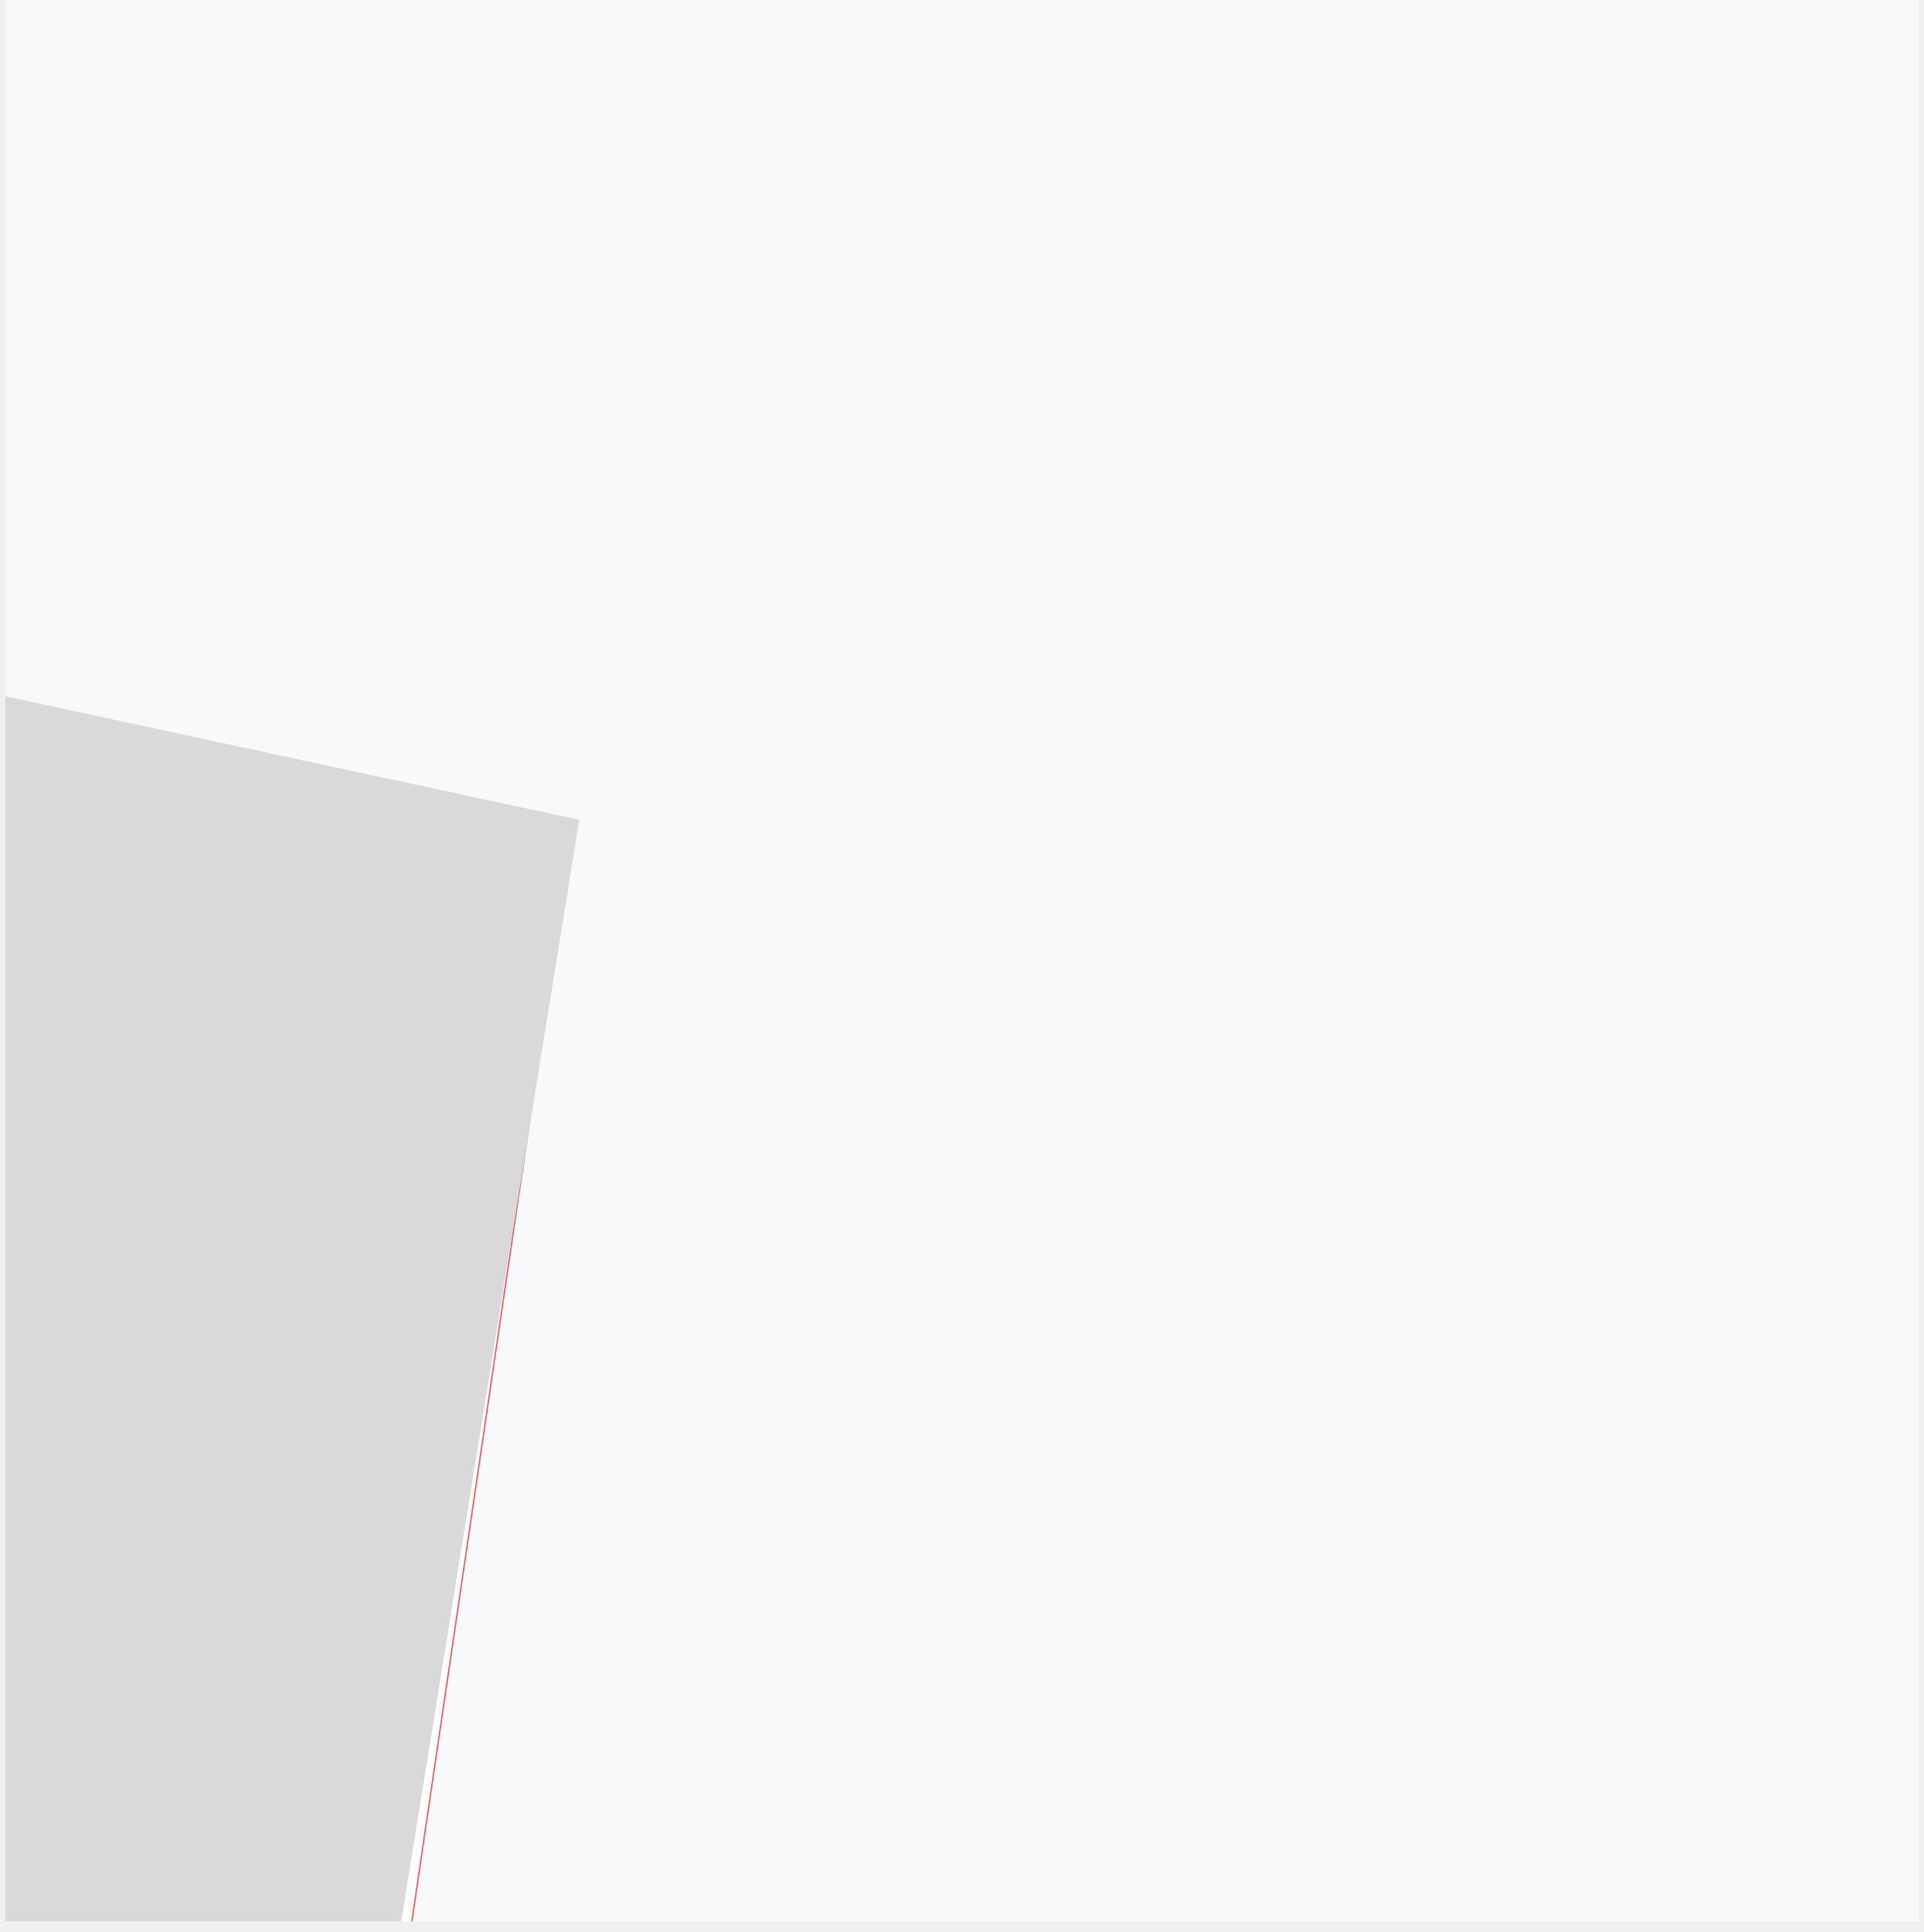
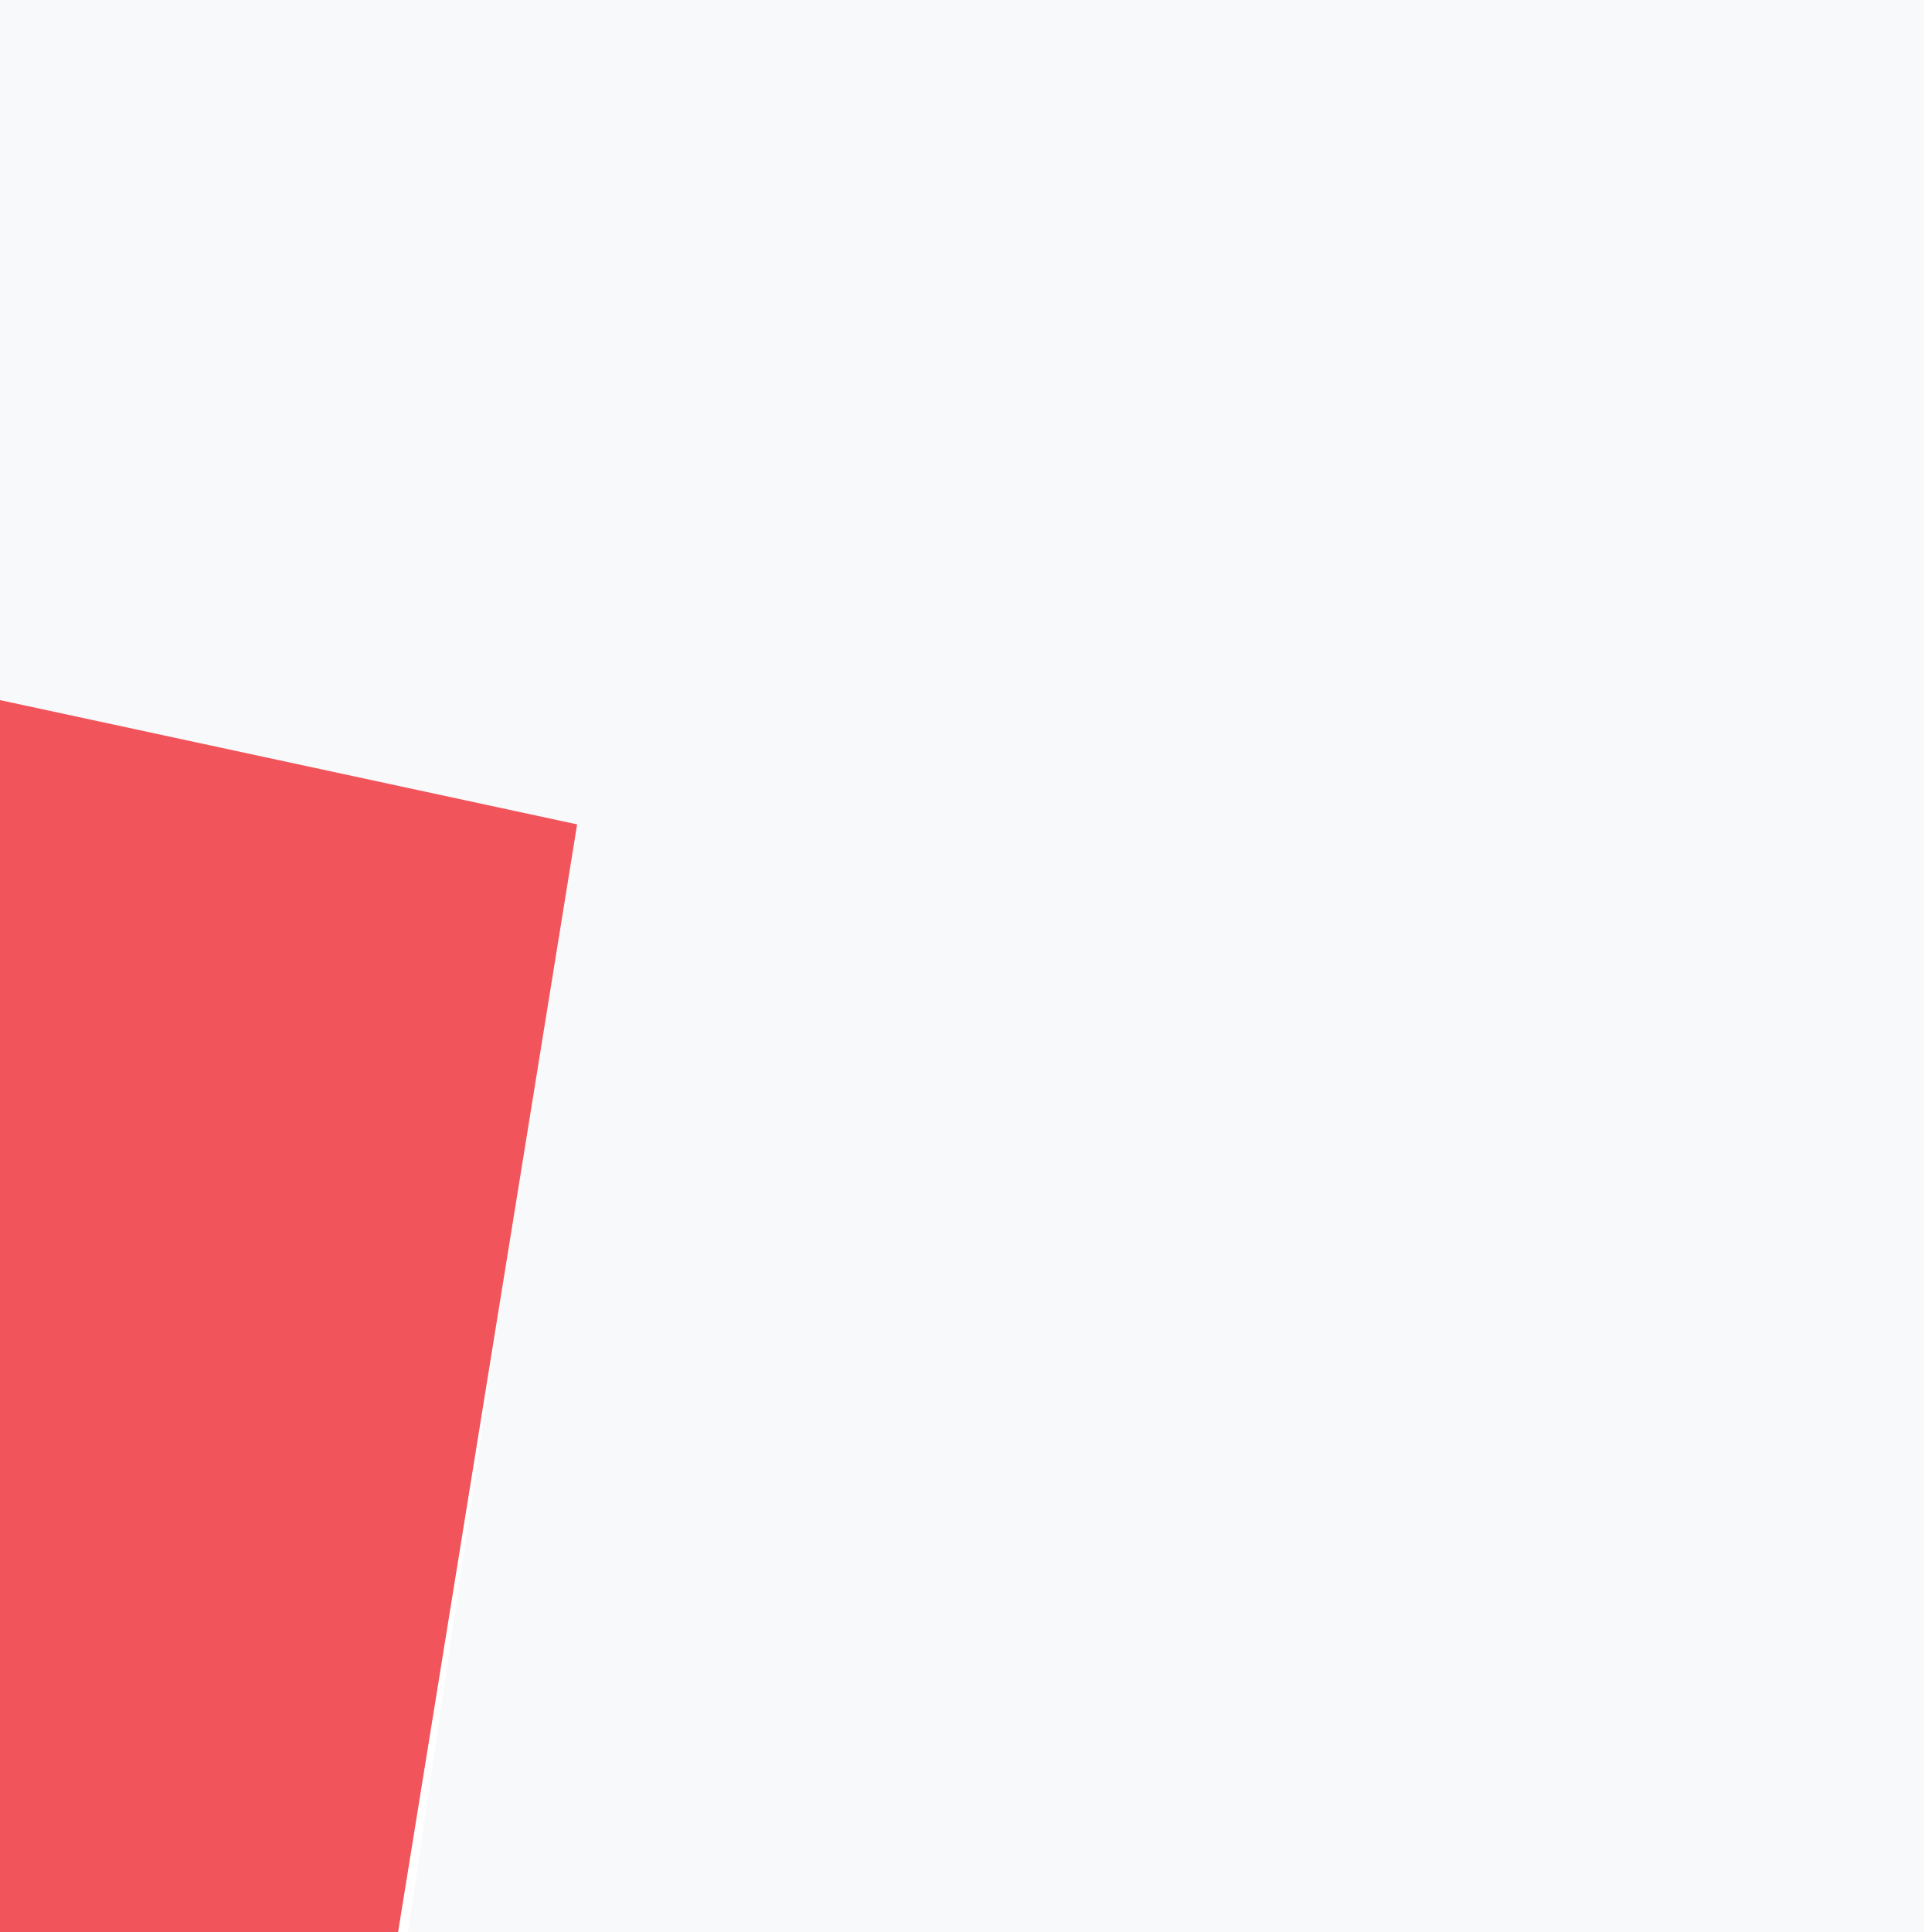
- <svg xmlns="http://www.w3.org/2000/svg" width="1448" height="1454" viewBox="0 0 1448 1454" fill="none">
-   <g clip-path="url(#clip0_2885_2)" filter="url(#filter0_d_2885_2)">
-     <rect width="1440" height="1446" transform="translate(4)" fill="white" />
-     <path d="M1476.5 -14.5V1608.5H286.051L431.54 620.222L431.608 619.759L431.151 619.66L-14.5 522.987V-14.5H1476.5Z" fill="#F8F9FA" stroke="#F2545B" />
-     <path d="M4 524L436 617L302 1446H4V524Z" fill="#D9D9D9" />
+ <svg xmlns="http://www.w3.org/2000/svg" width="1440" height="1446" viewBox="0 0 1440 1446" fill="none">
+   <g clip-path="url(#clip0_2885_2)">
+     <rect width="1440" height="1446" fill="white" />
+     <path d="M-19 523.391V-15H1473V748.457V1609H281.472L427.046 620.149L-19 523.391Z" fill="#F8F9FA" />
+     <path d="M0 524L432 617L298 1446H0V524Z" fill="#F2545B" />
  </g>
  <defs>
-     <filter id="filter0_d_2885_2" x="0" y="0" width="1448" height="1454" filterUnits="userSpaceOnUse" color-interpolation-filters="sRGB">
-       <feFlood flood-opacity="0" result="BackgroundImageFix" />
-       <feColorMatrix in="SourceAlpha" type="matrix" values="0 0 0 0 0 0 0 0 0 0 0 0 0 0 0 0 0 0 127 0" result="hardAlpha" />
-       <feOffset dy="4" />
-       <feGaussianBlur stdDeviation="2" />
-       <feComposite in2="hardAlpha" operator="out" />
-       <feColorMatrix type="matrix" values="0 0 0 0 0 0 0 0 0 0 0 0 0 0 0 0 0 0 0.25 0" />
-       <feBlend mode="normal" in2="BackgroundImageFix" result="effect1_dropShadow_2885_2" />
-       <feBlend mode="normal" in="SourceGraphic" in2="effect1_dropShadow_2885_2" result="shape" />
-     </filter>
    <clipPath id="clip0_2885_2">
-       <rect width="1440" height="1446" fill="white" transform="translate(4)" />
+       <rect width="1440" height="1446" fill="white" />
    </clipPath>
  </defs>
</svg>
